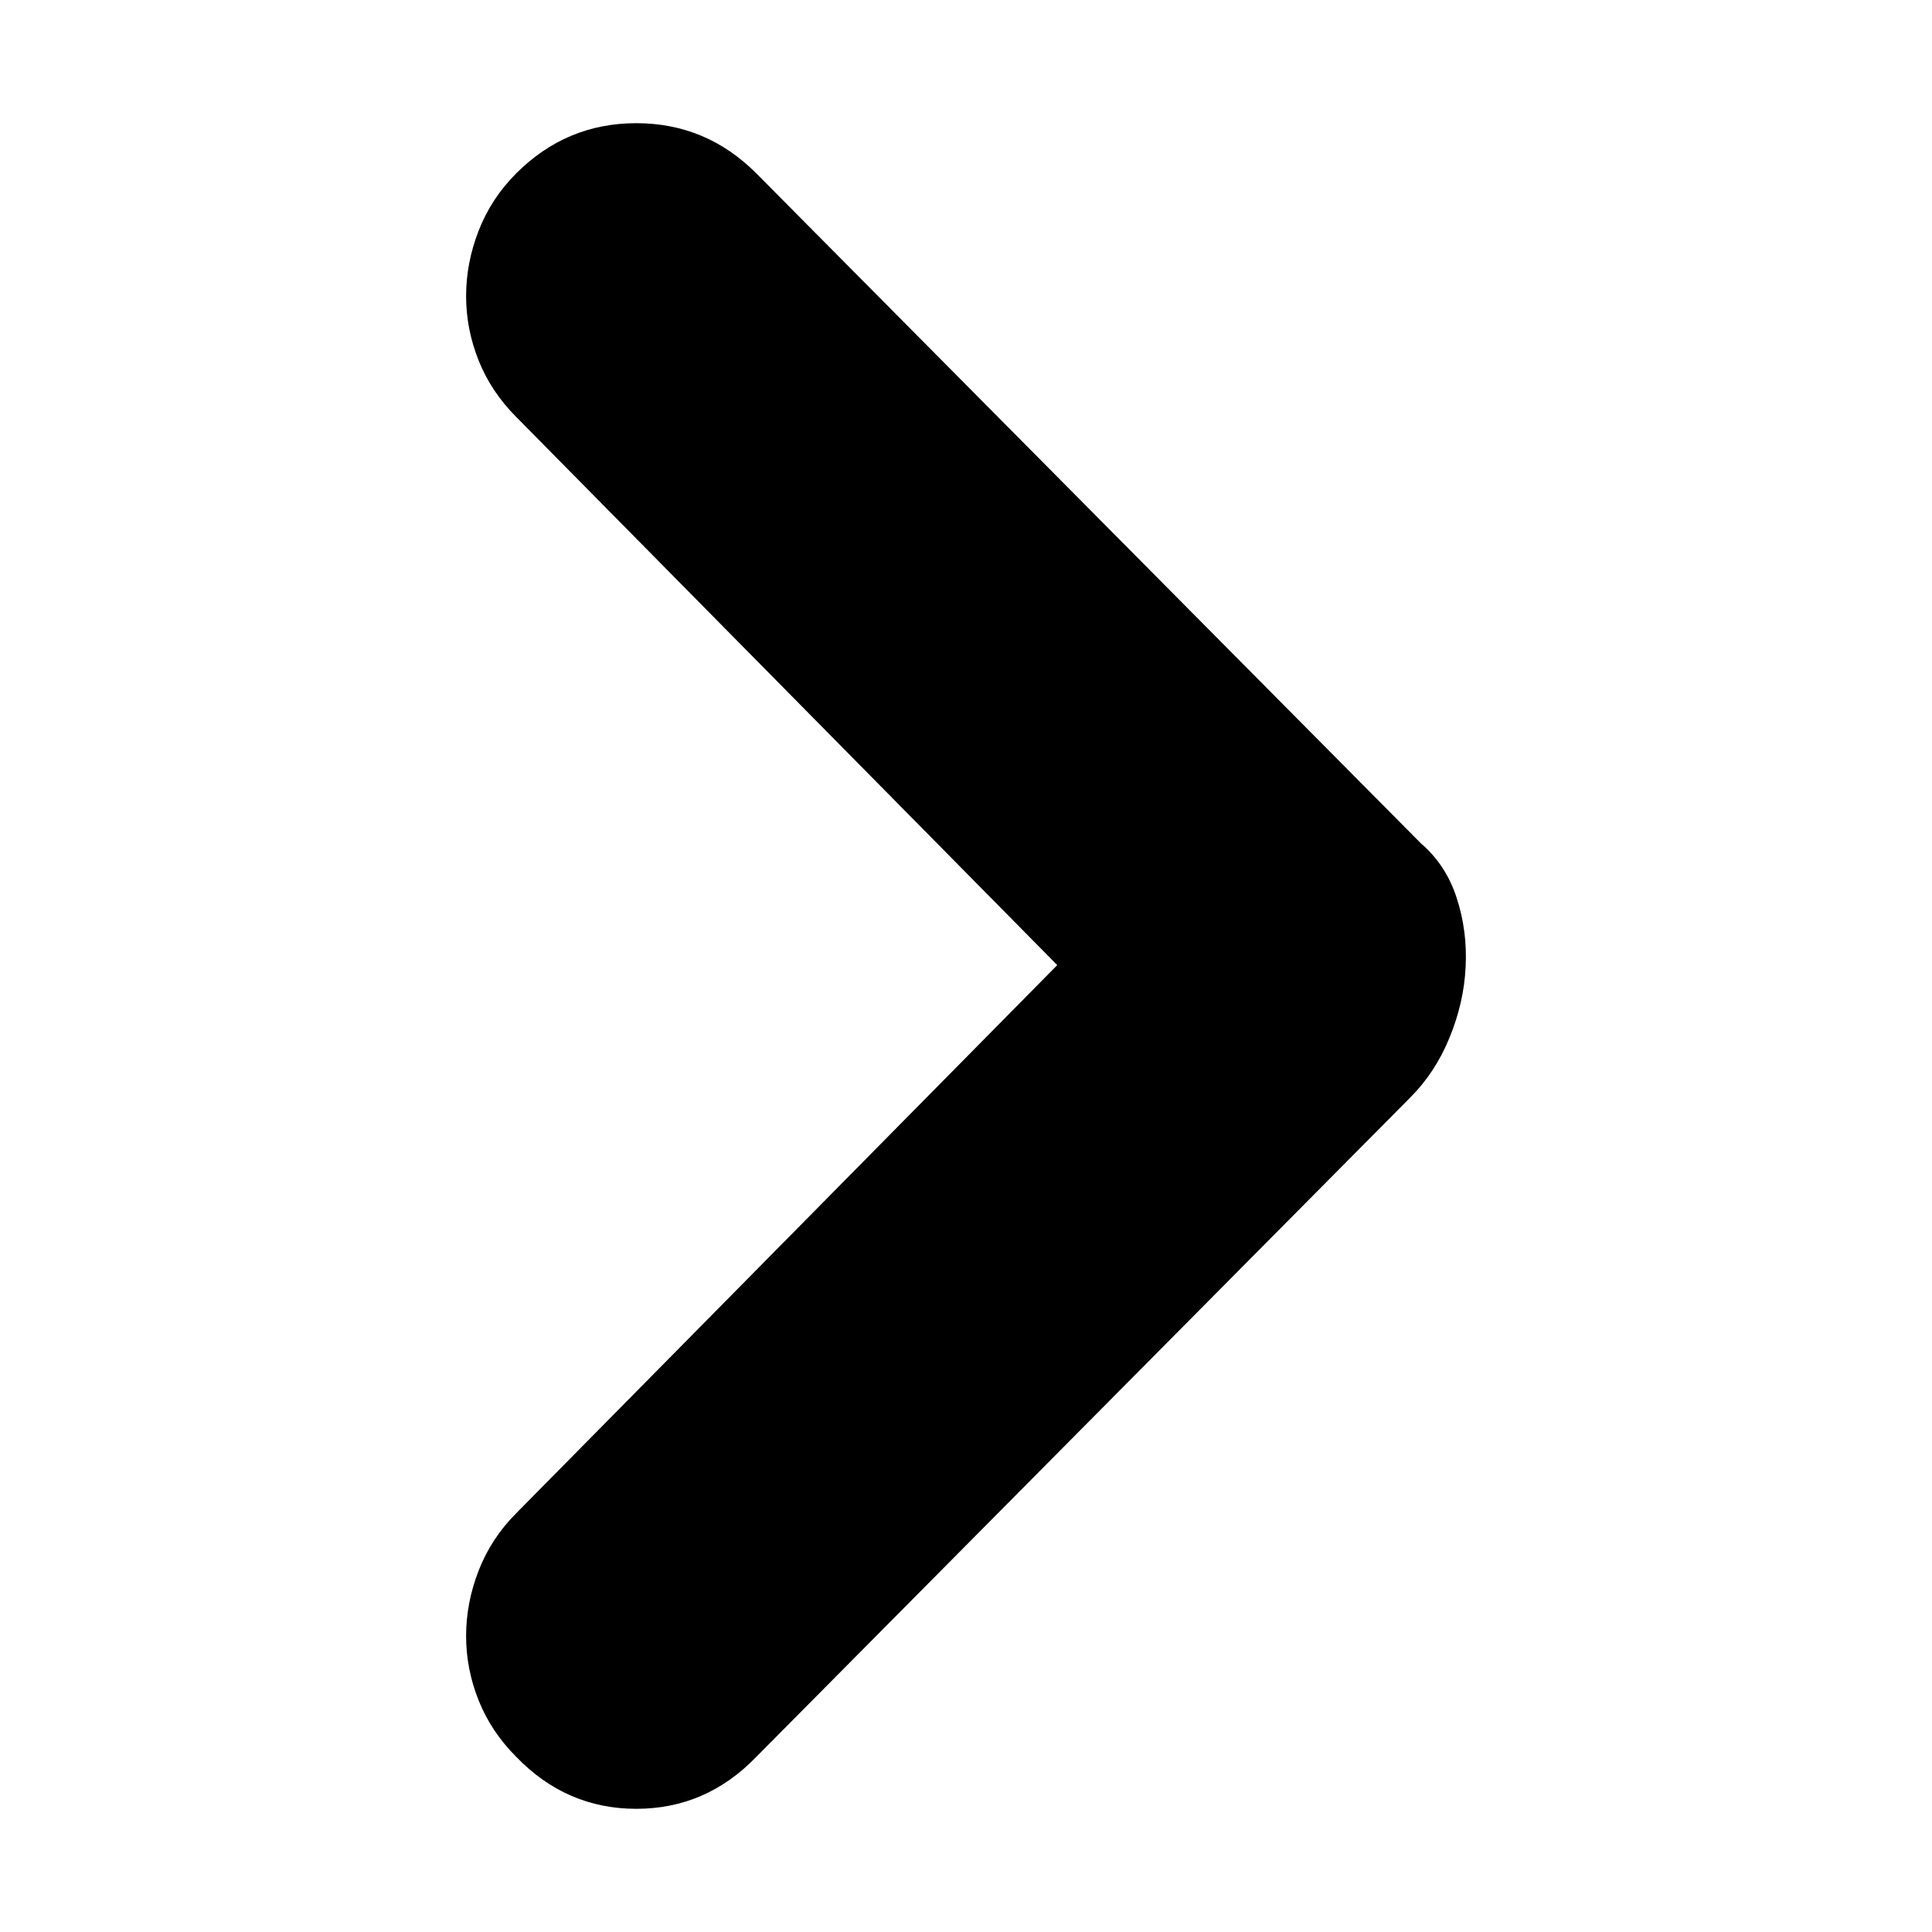
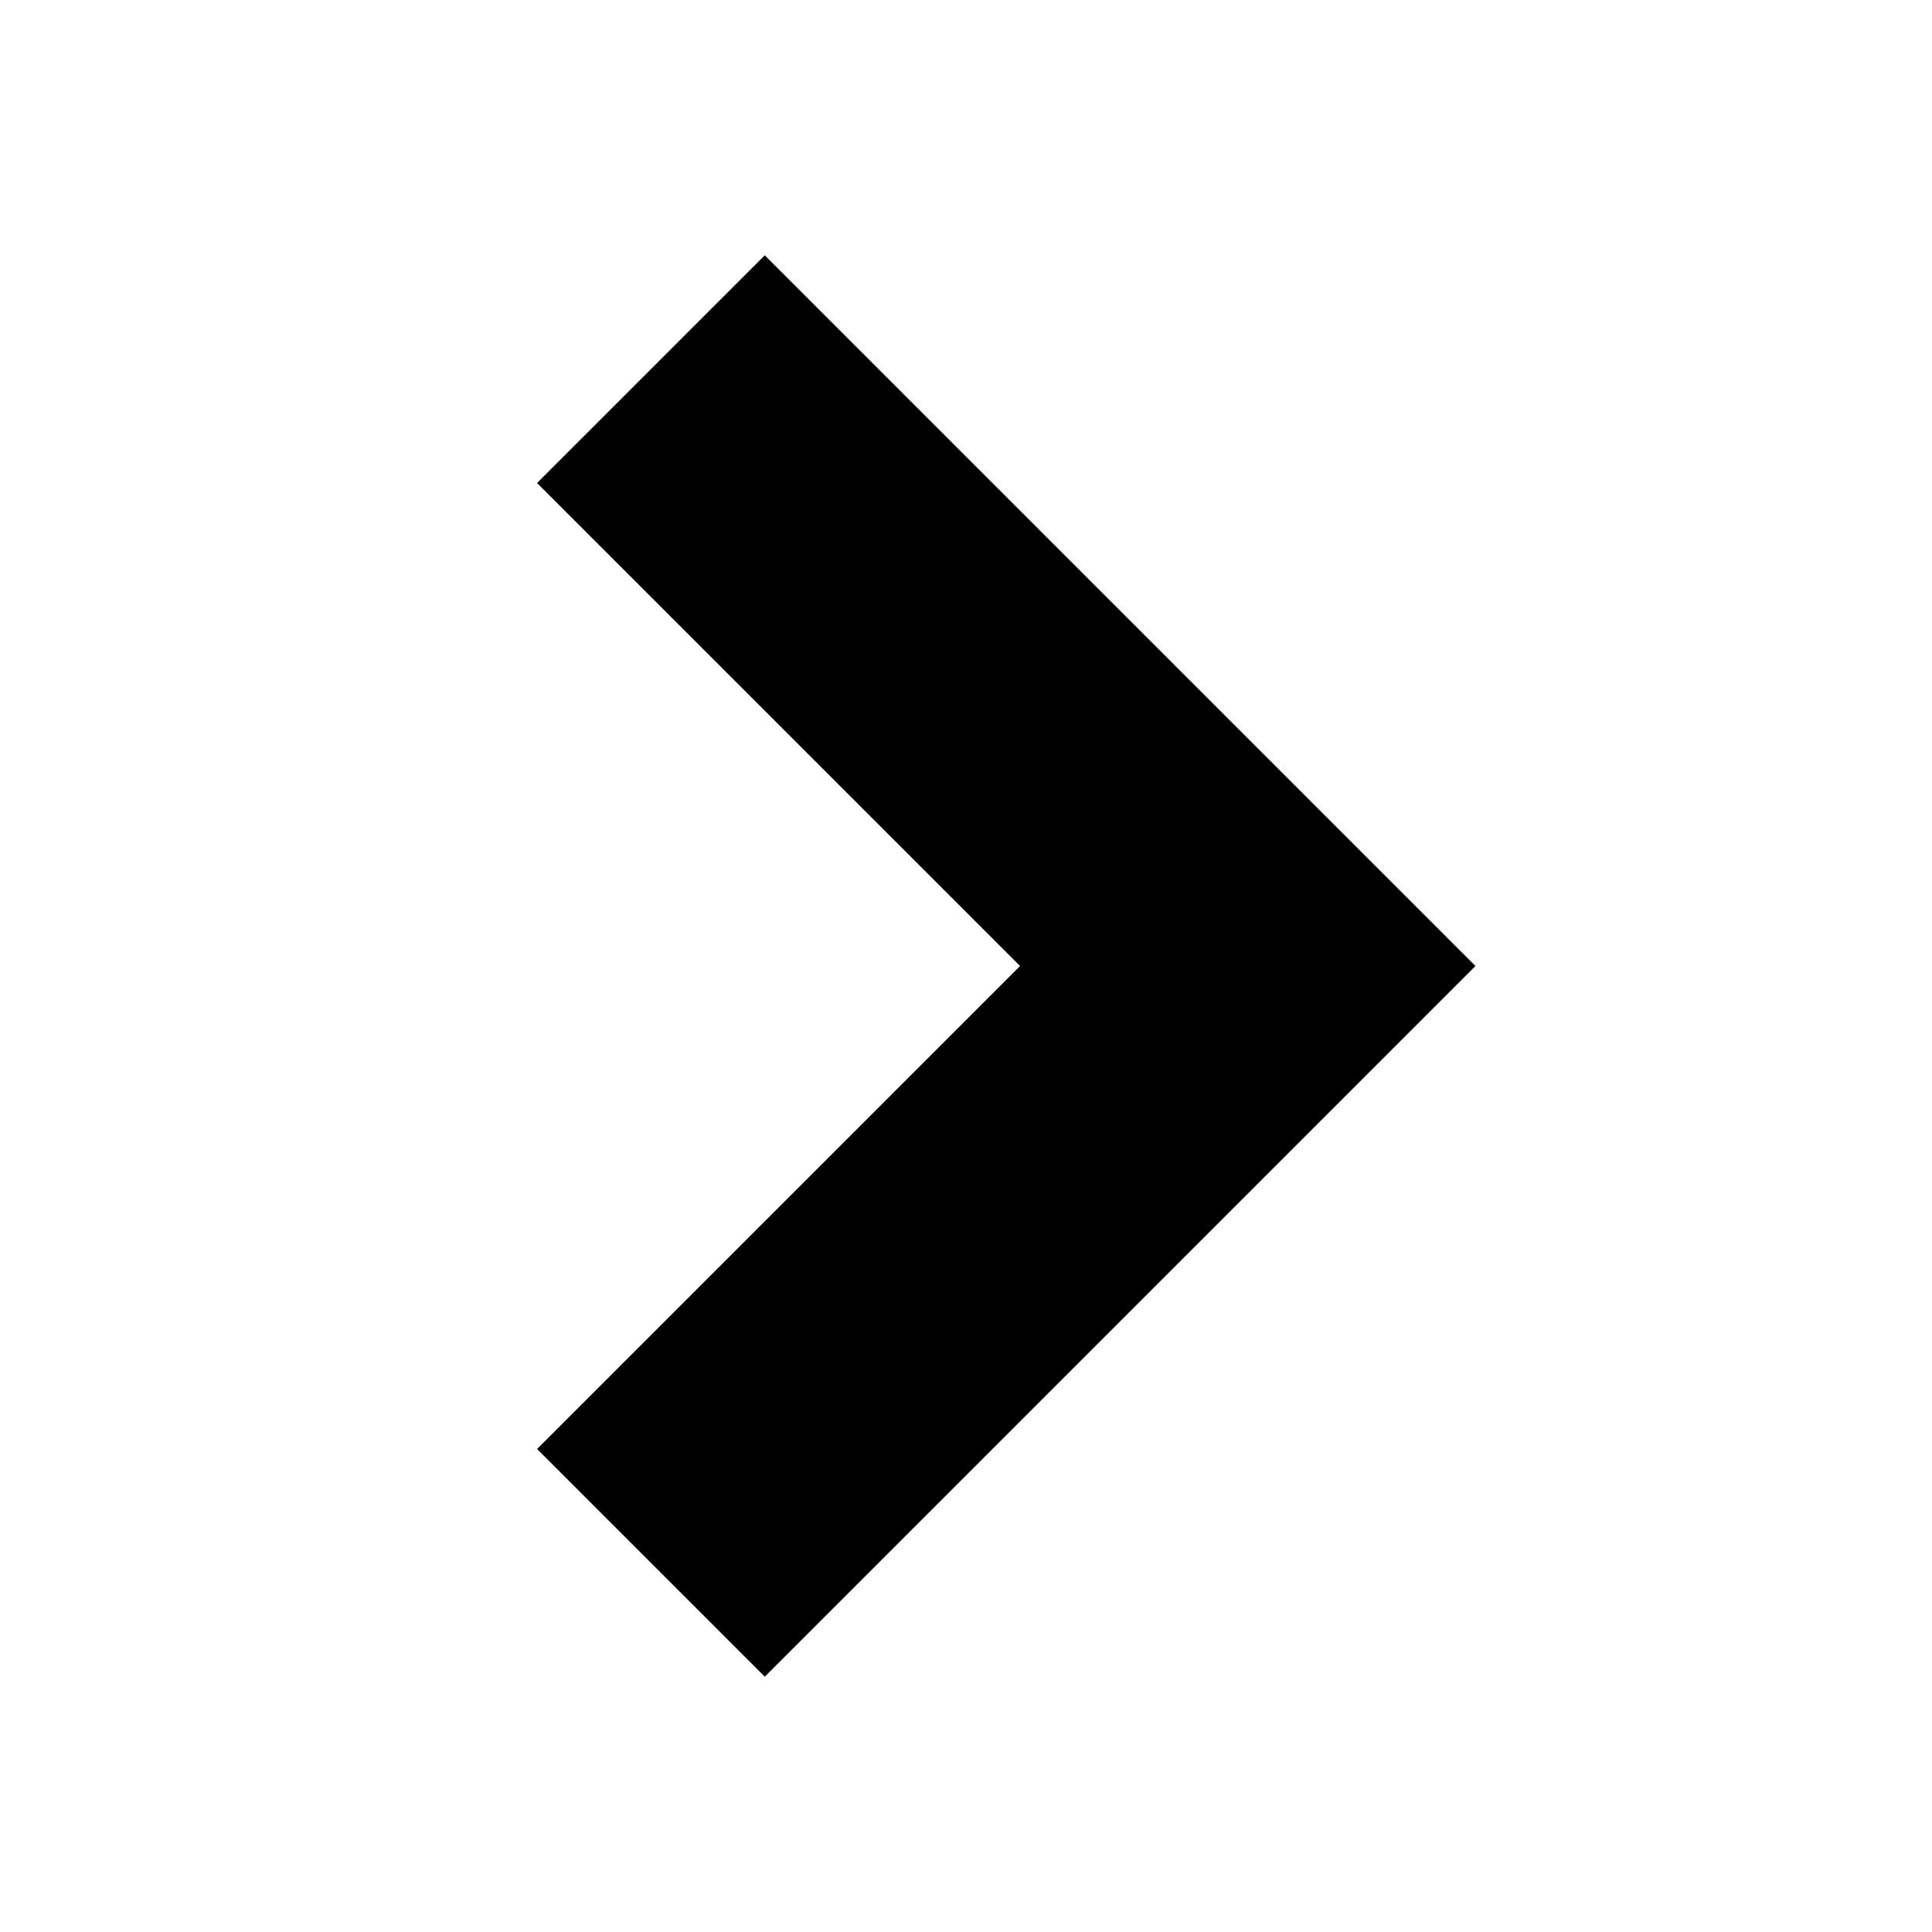
- <svg xmlns="http://www.w3.org/2000/svg" t="1660237872938" class="icon" viewBox="0 0 1024 1024" version="1.1" p-id="1122" width="200" height="200">
-   <path d="M273.617 221.002 273.617 221.002c-8.849-8.862-15.504-18.833-19.918-29.913-4.437-11.067-6.656-22.472-6.656-34.175 0-11.716 2.219-23.27 6.656-34.662s11.068-21.512 19.918-30.375c17.749-17.724 38.938-26.585 63.641-26.585 24.653 0 45.892 8.862 63.591 26.585l352.232 355.086c8.874 7.603 15.205 17.25 18.996 28.967 3.814 11.705 5.385 23.894 4.736 36.544-0.598 12.663-3.465 25.153-8.525 37.492-5.06 12.365-12.015 22.96-20.89 31.808L400.85 931.164c-17.724 18.371-38.938 27.545-63.591 27.545-24.705 0-45.893-9.174-63.641-27.545-8.849-8.85-15.504-18.822-19.918-29.889-4.437-11.068-6.656-22.486-6.656-34.176 0-11.716 2.219-23.282 6.656-34.649 4.414-11.392 11.068-21.538 19.918-30.413l286.747-290.512L273.617 221.002 273.617 221.002zM273.617 221.002" p-id="1123" />
+ <svg xmlns="http://www.w3.org/2000/svg" width="24" height="24" viewBox="0 0 48 48" fill="none">
+   <path d="M19 12L31 24L19 36" stroke="#000000" stroke-width="8" stroke-linecap="square" stroke-linejoin="miter" />
</svg>
